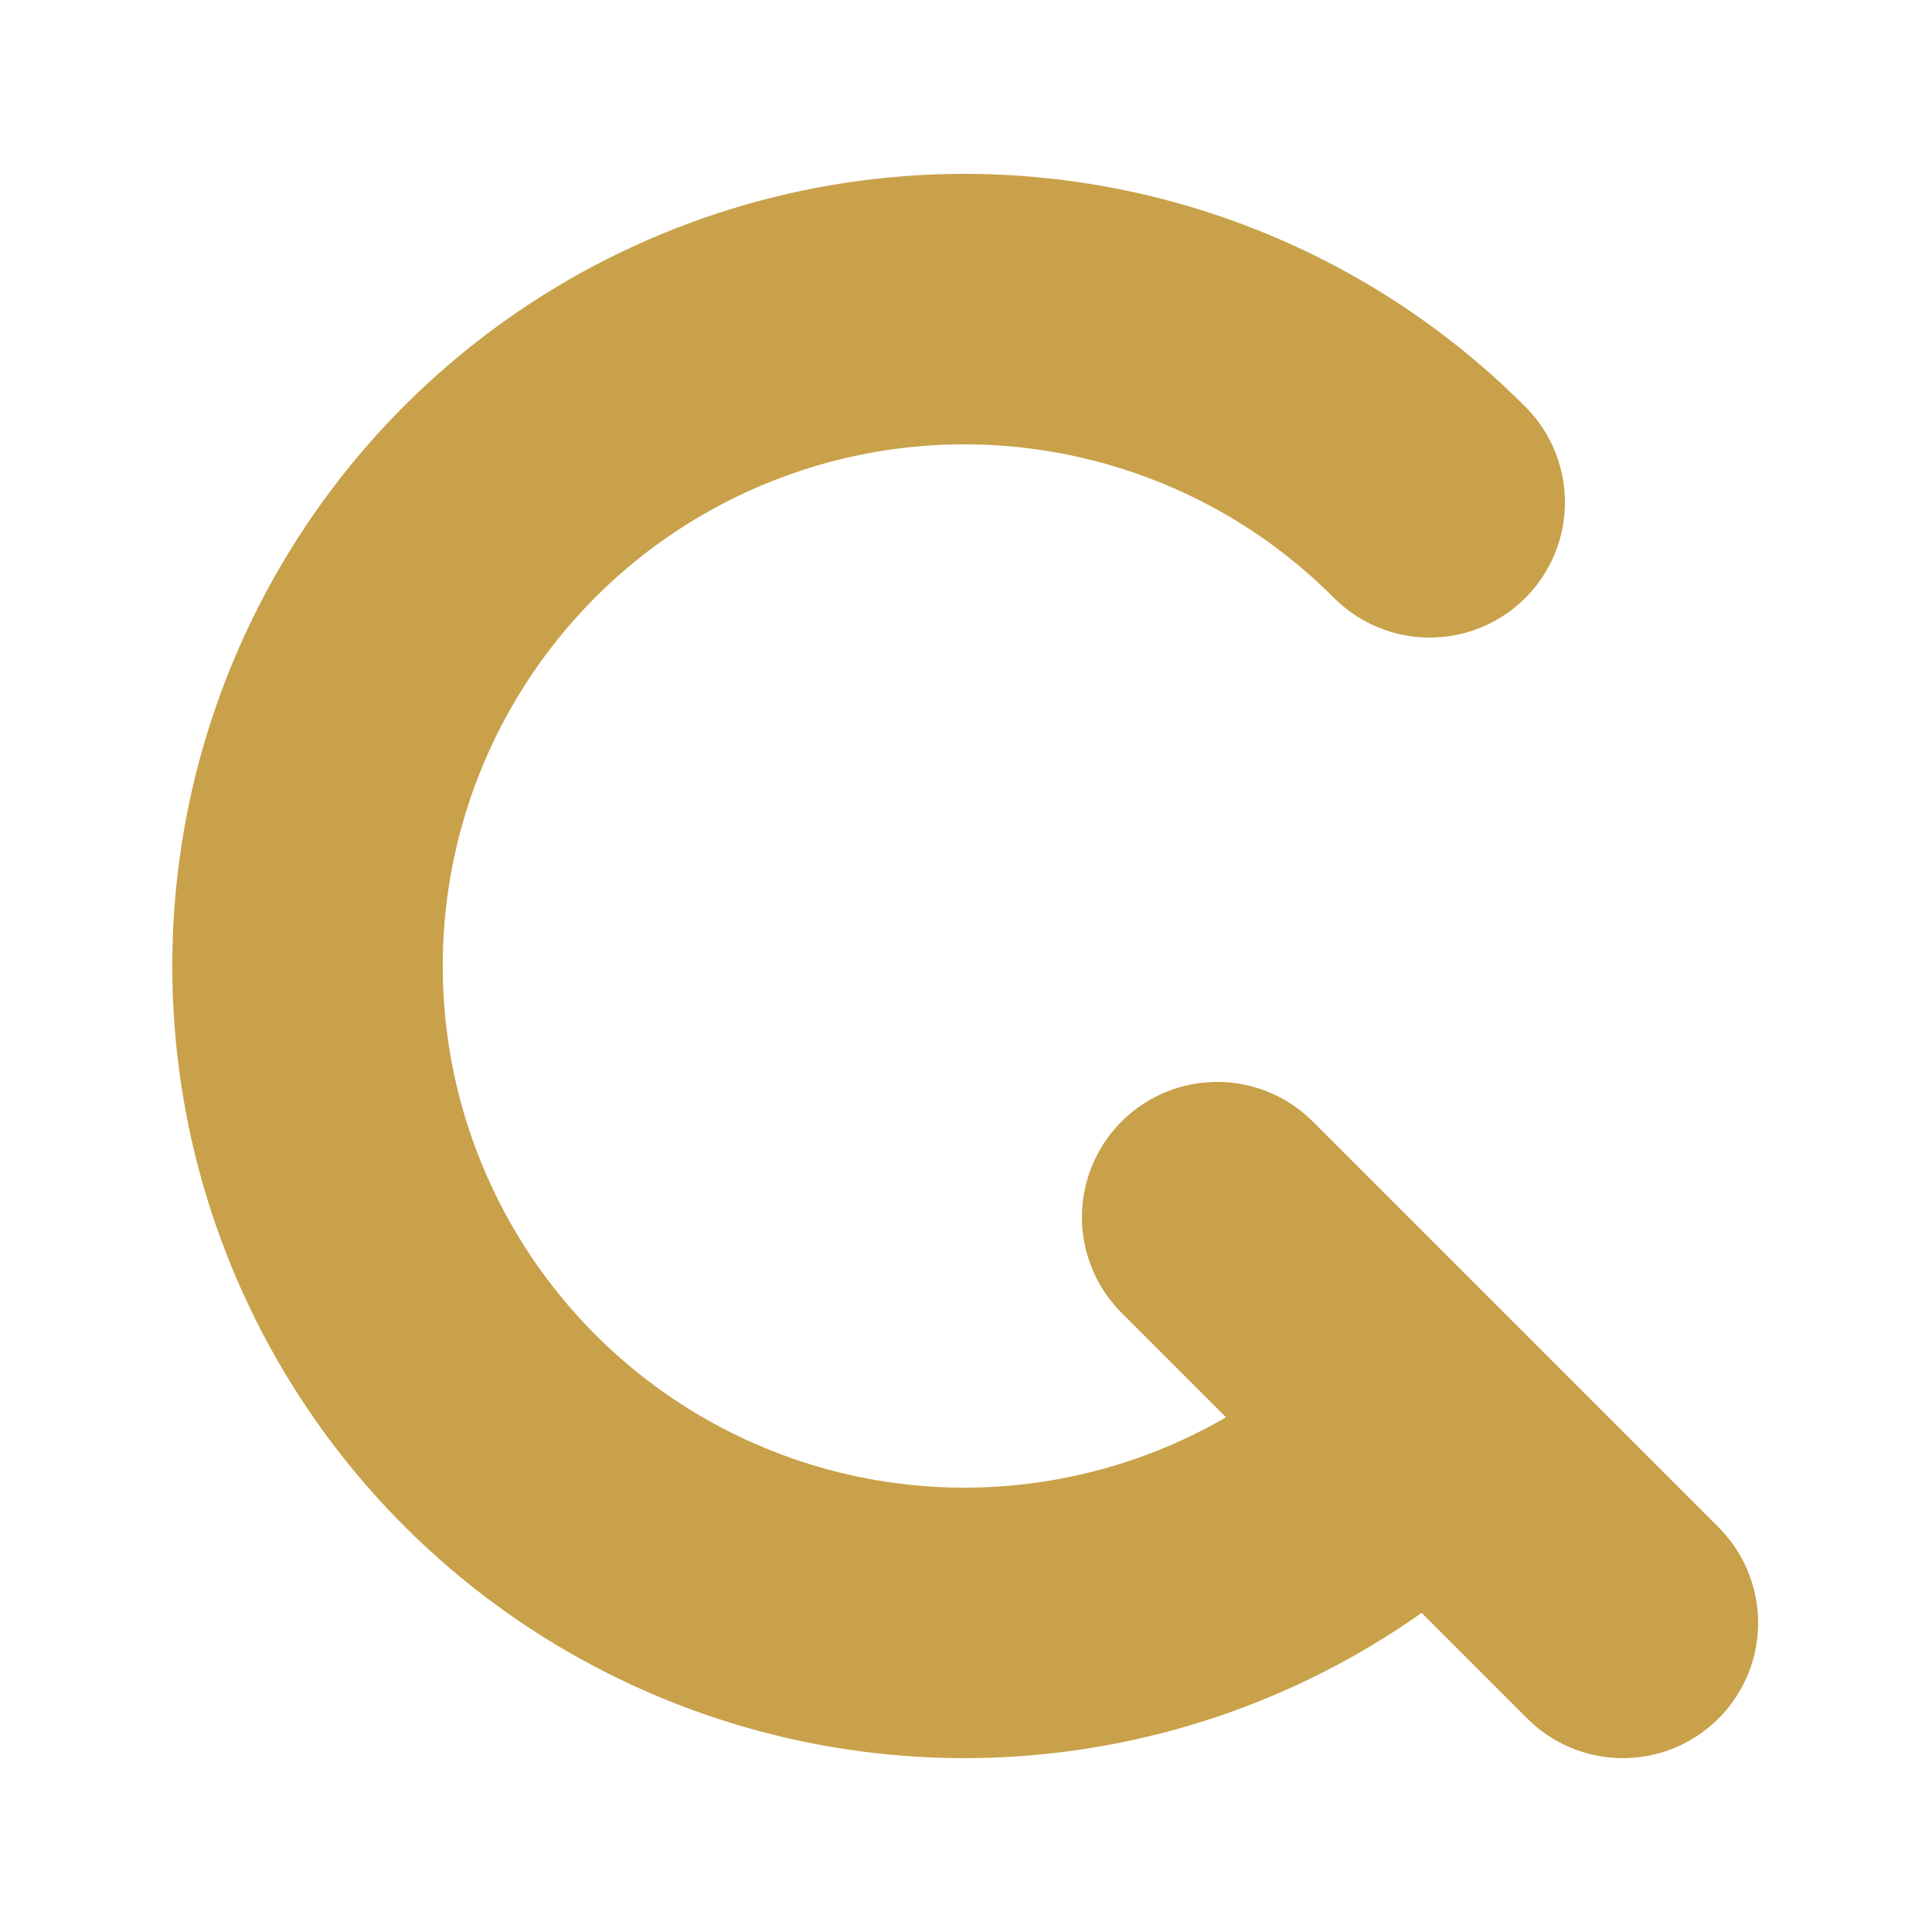
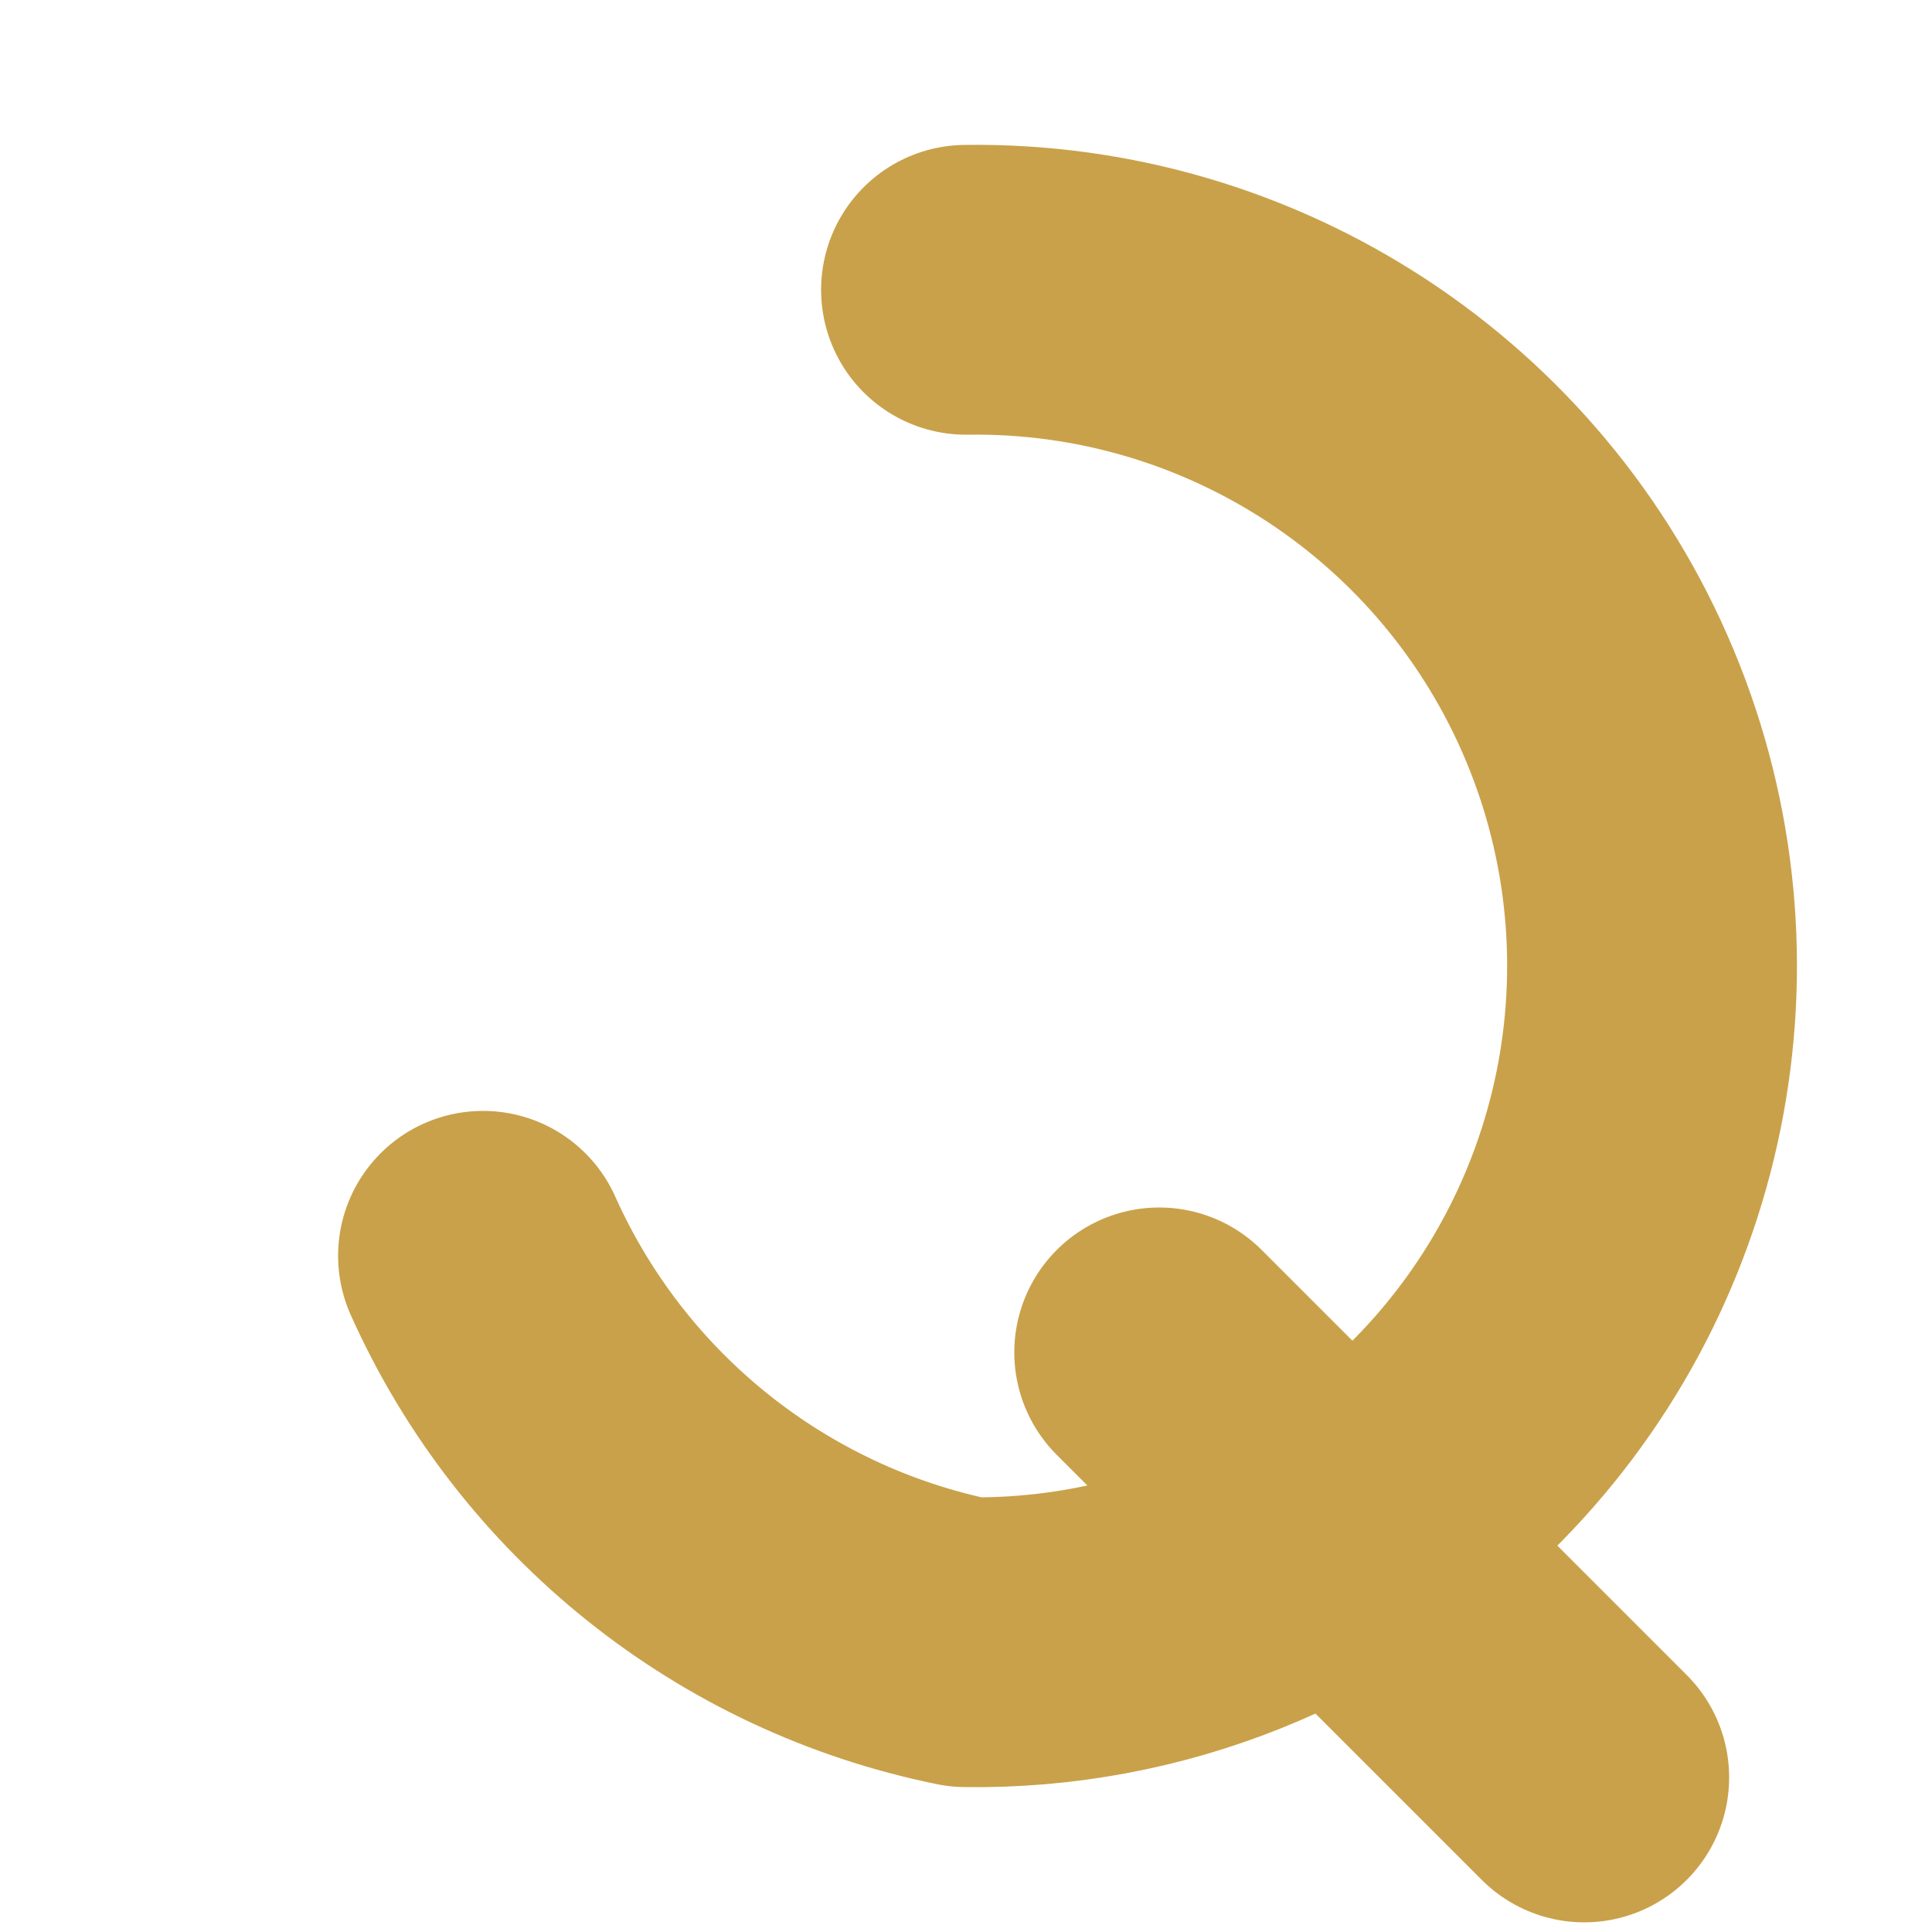
<svg xmlns="http://www.w3.org/2000/svg" viewBox="0 0 100 100" fill="none">
-   <path d="M74 26A34 34 0 1 0 74 74" stroke="#C9A14A" stroke-width="14" stroke-linecap="round" fill="none" />
-   <line x1="63" y1="63" x2="84" y2="84" stroke="#C9A14A" stroke-width="14" stroke-linecap="round" />
+   <path d="M 50 15 A 35 35 0 0 1 75 75 A 35 35 0 0 1 50 85 A 35 35 0 0 1 25 65" stroke="#C9A14A" stroke-width="15" stroke-linecap="round" stroke-linejoin="round" fill="none" />
+   <line x1="60" y1="70" x2="82" y2="92" stroke="#C9A14A" stroke-width="15" stroke-linecap="round" />
</svg>
